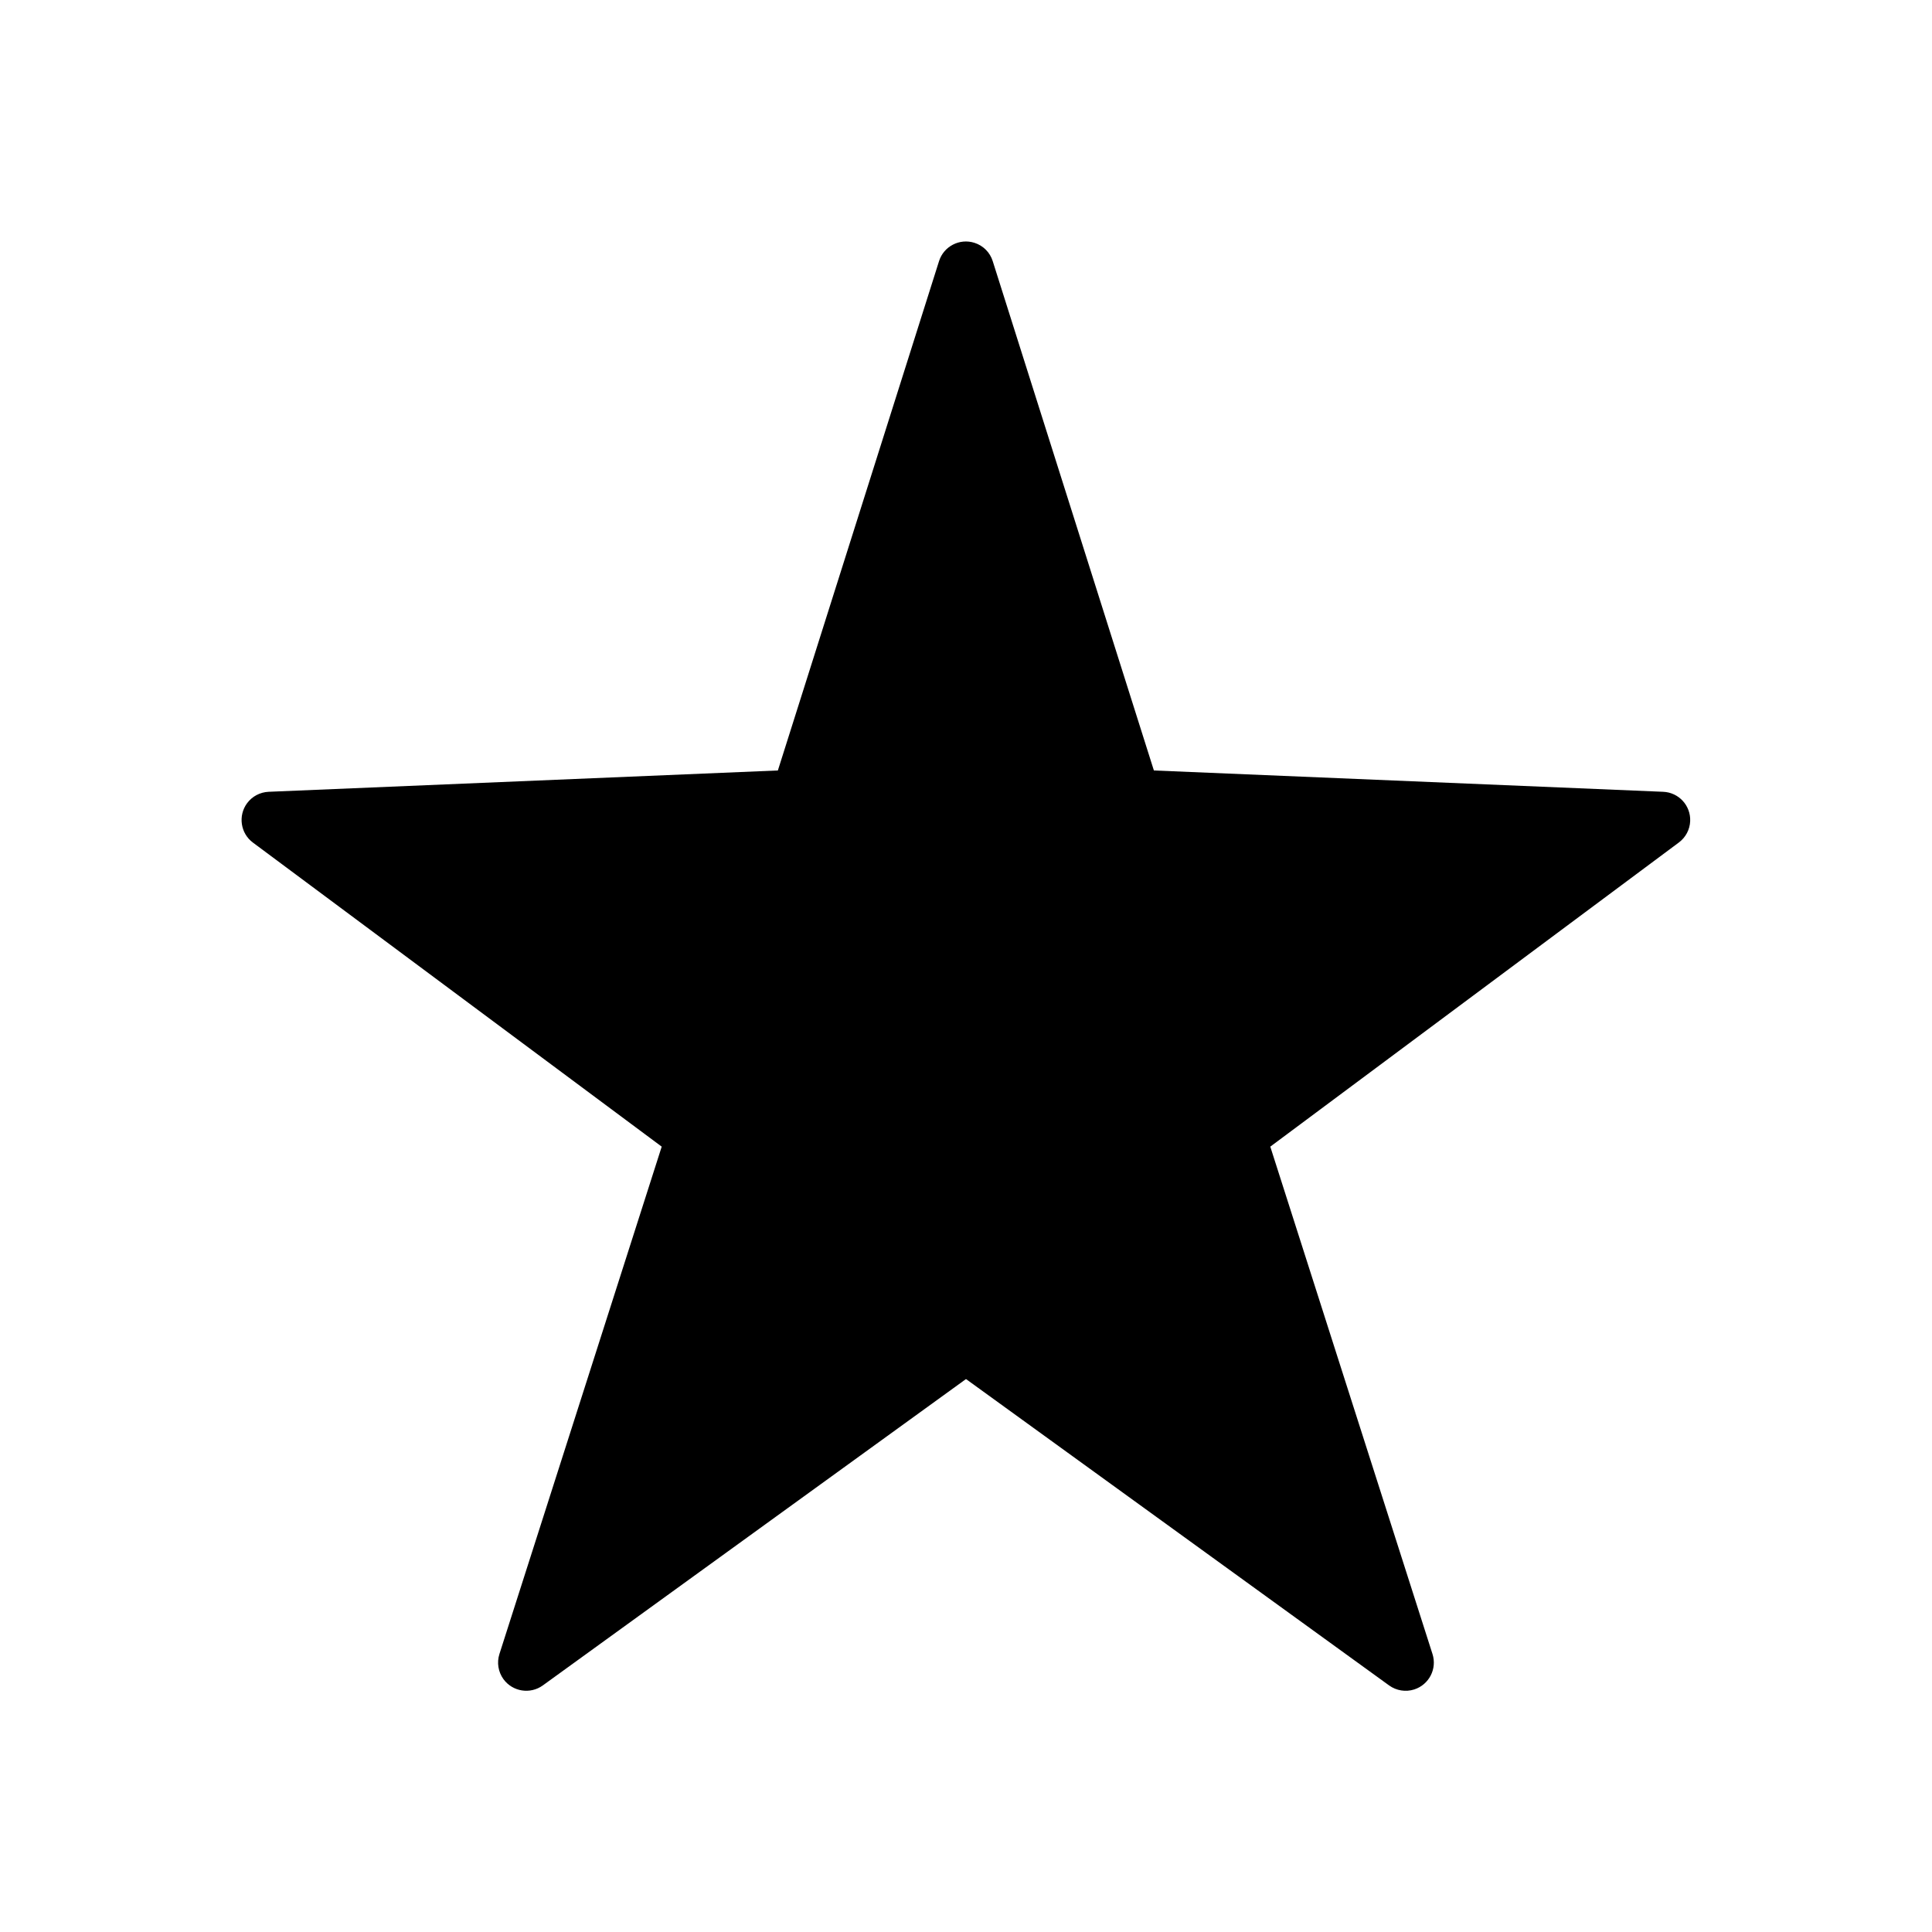
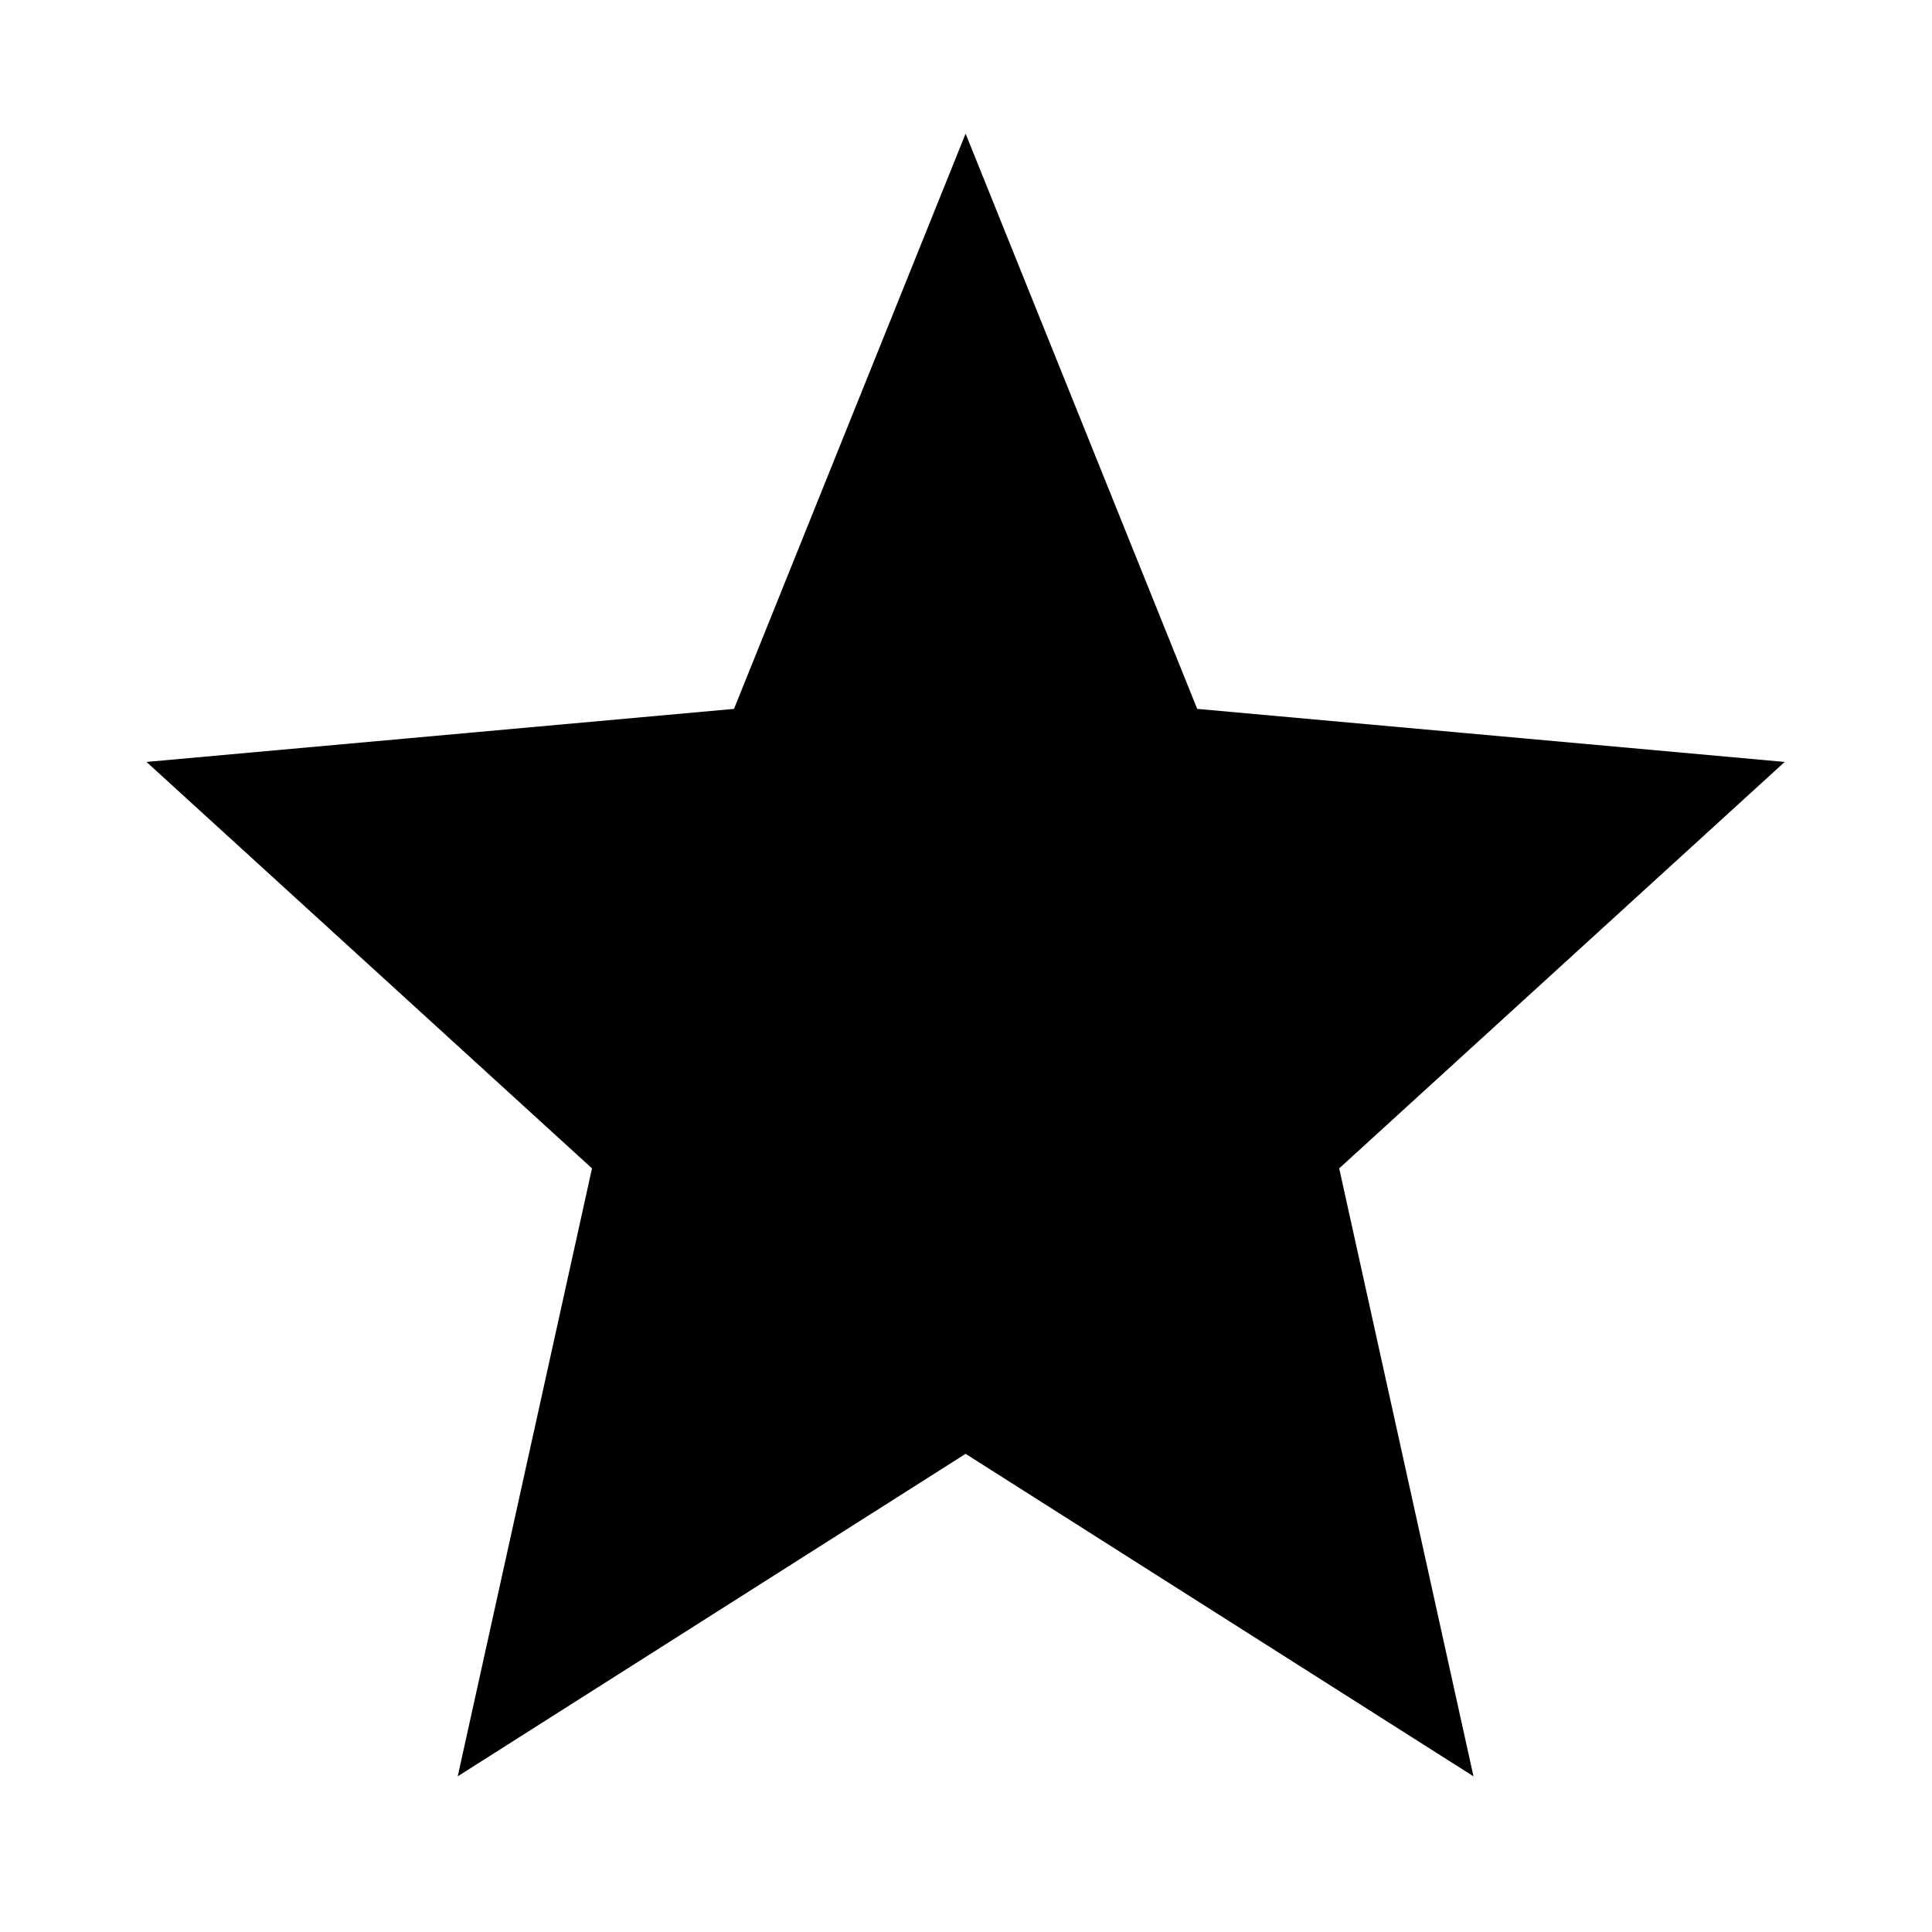
<svg xmlns="http://www.w3.org/2000/svg" viewBox="0 0 24 24">
-   <path d="M12 17.131l-5.257 3.806c-.157.113-.375.078-.489-.078-.065-.09-.084-.206-.05-.312L8.22 14.244l-5.078-3.777c-.155-.115-.187-.335-.072-.49.063-.085.161-.136.266-.141l6.327-.265 2.002-6.327c.058-.184.255-.286.439-.228.109.034.194.119.228.228l2.002 6.327 6.327.265c.193.008.343.171.335.364-.004.105-.056.203-.141.266L15.78 14.244l2.015 6.303c.059.184-.043.381-.227.44-.106.034-.222.015-.312-.05L12 17.131z" />
+   <path d="M5.686 22.066l1.668-7.552L1.82 9.465l7.298-.659 2.877-7.146 2.877 7.146 7.298.659-5.534 5.049 1.668 7.552-6.309-4.006z" />
</svg>
